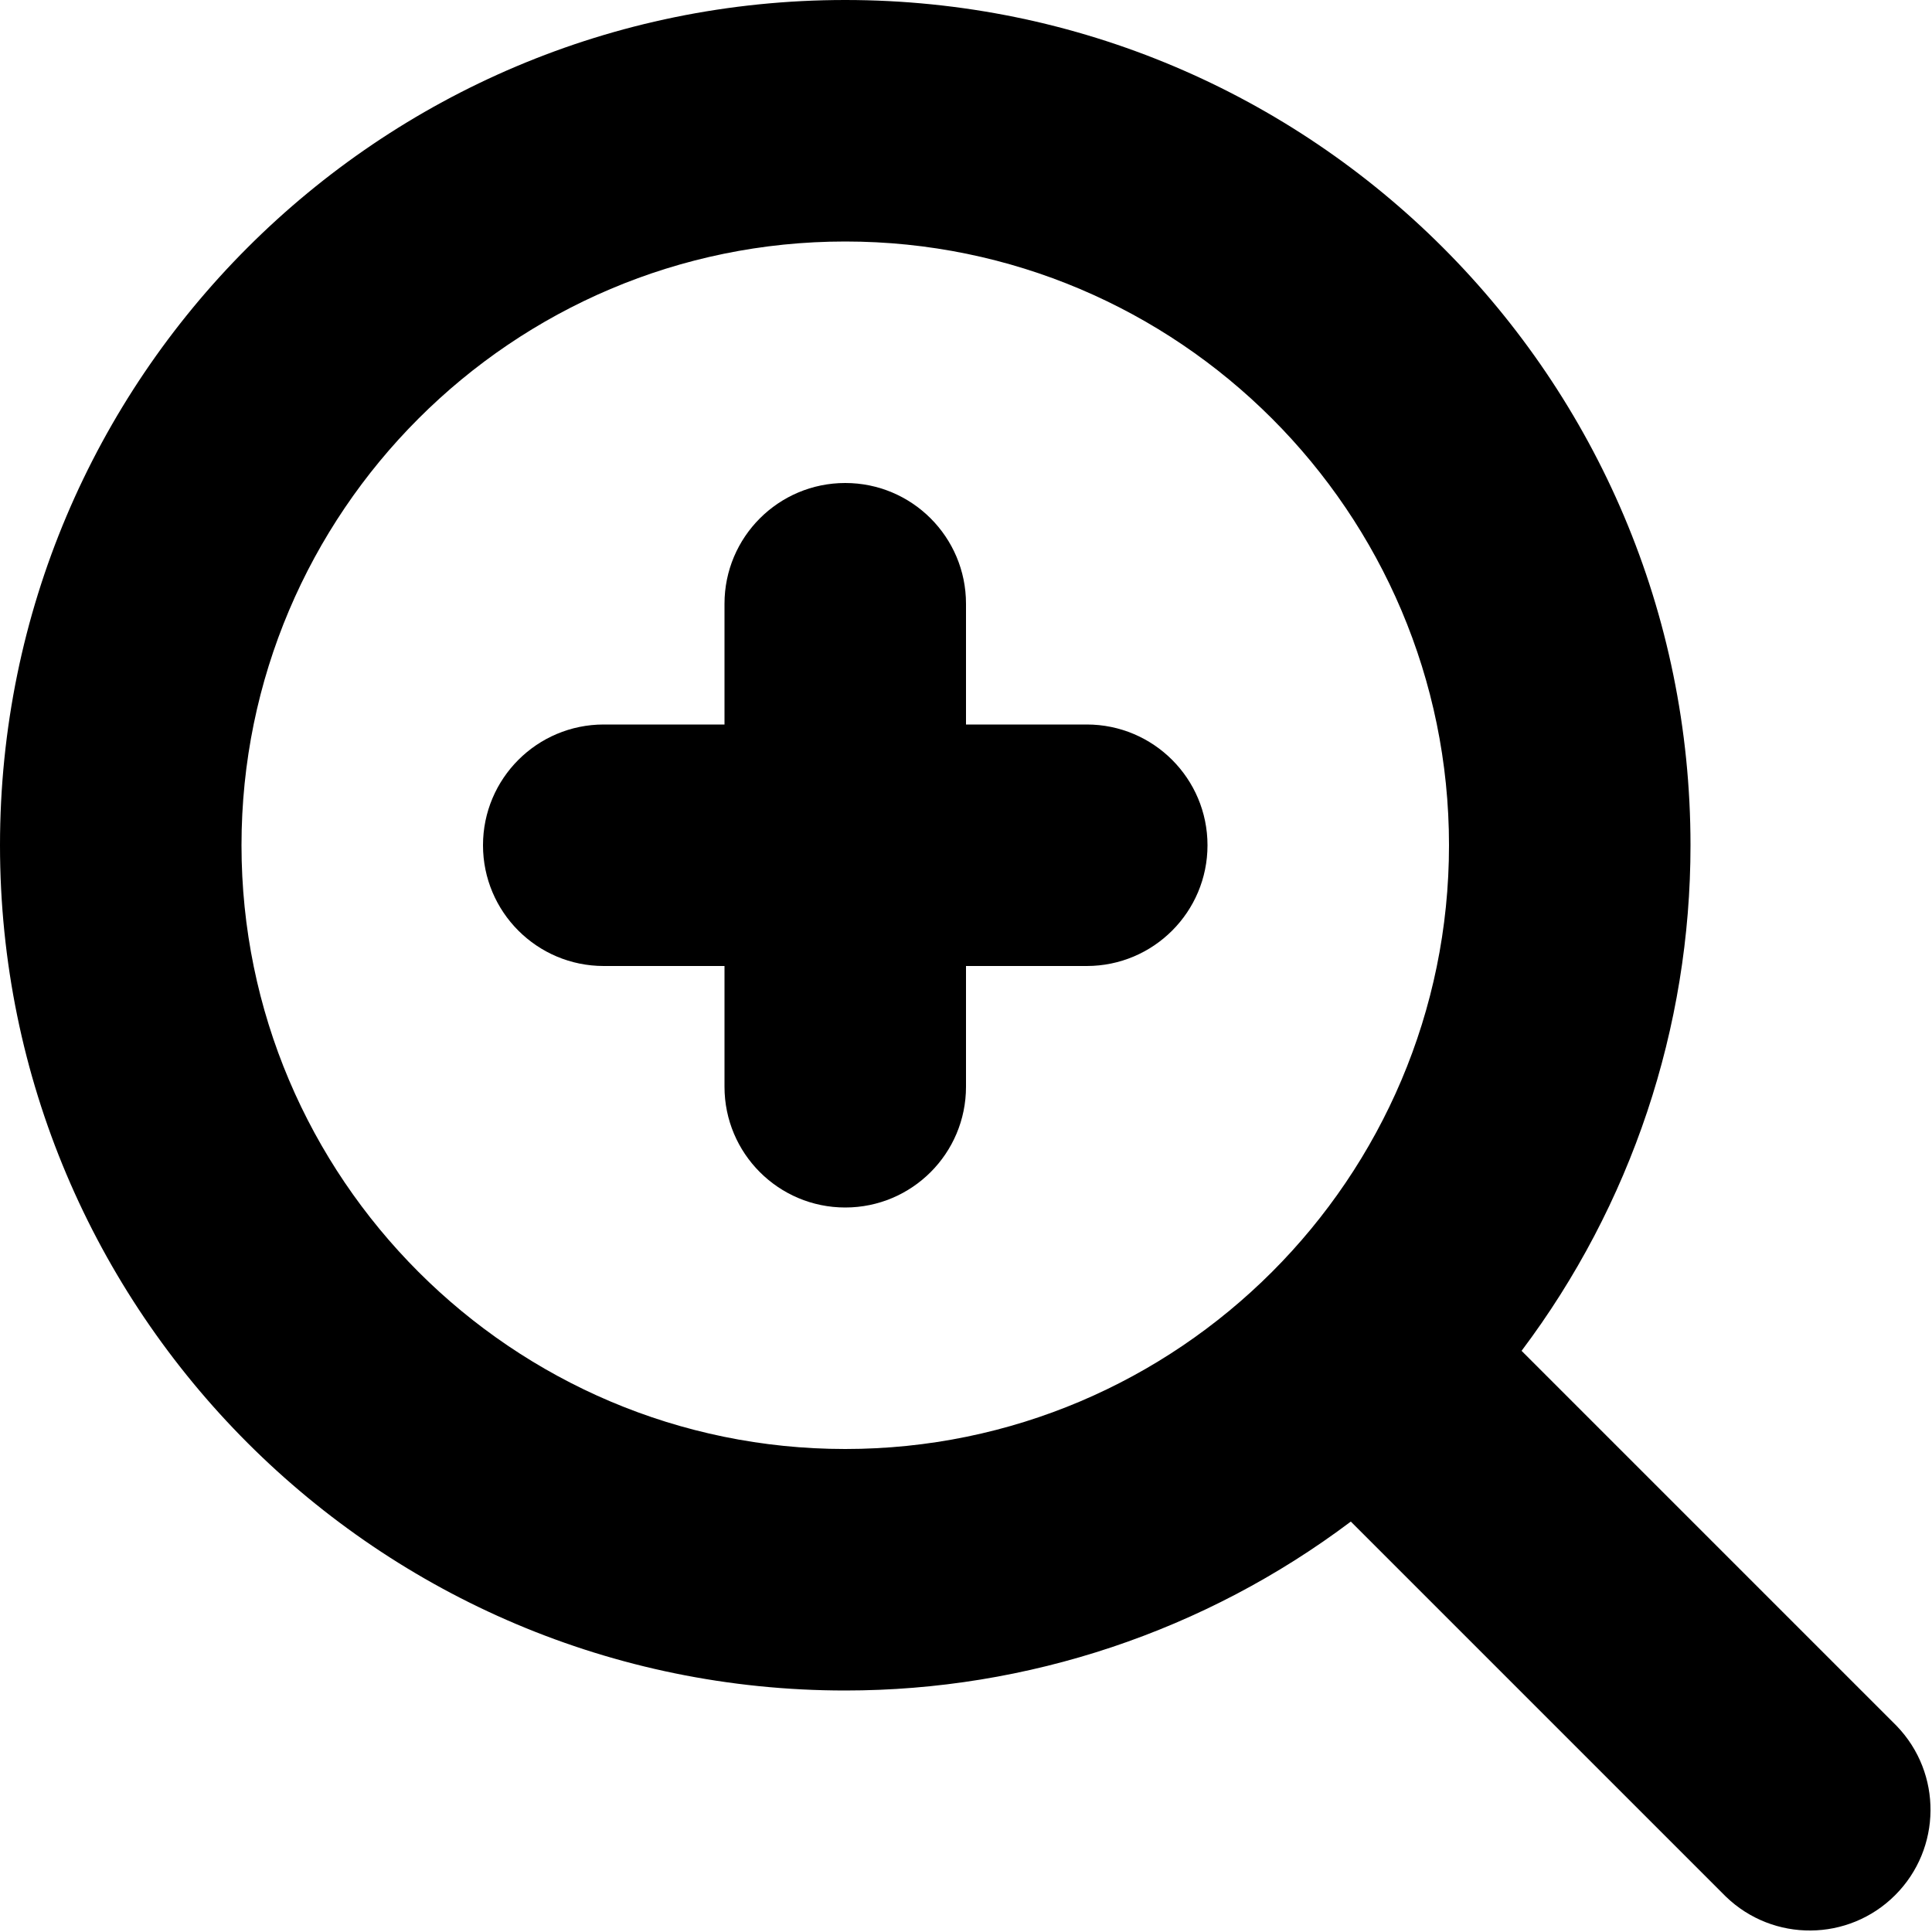
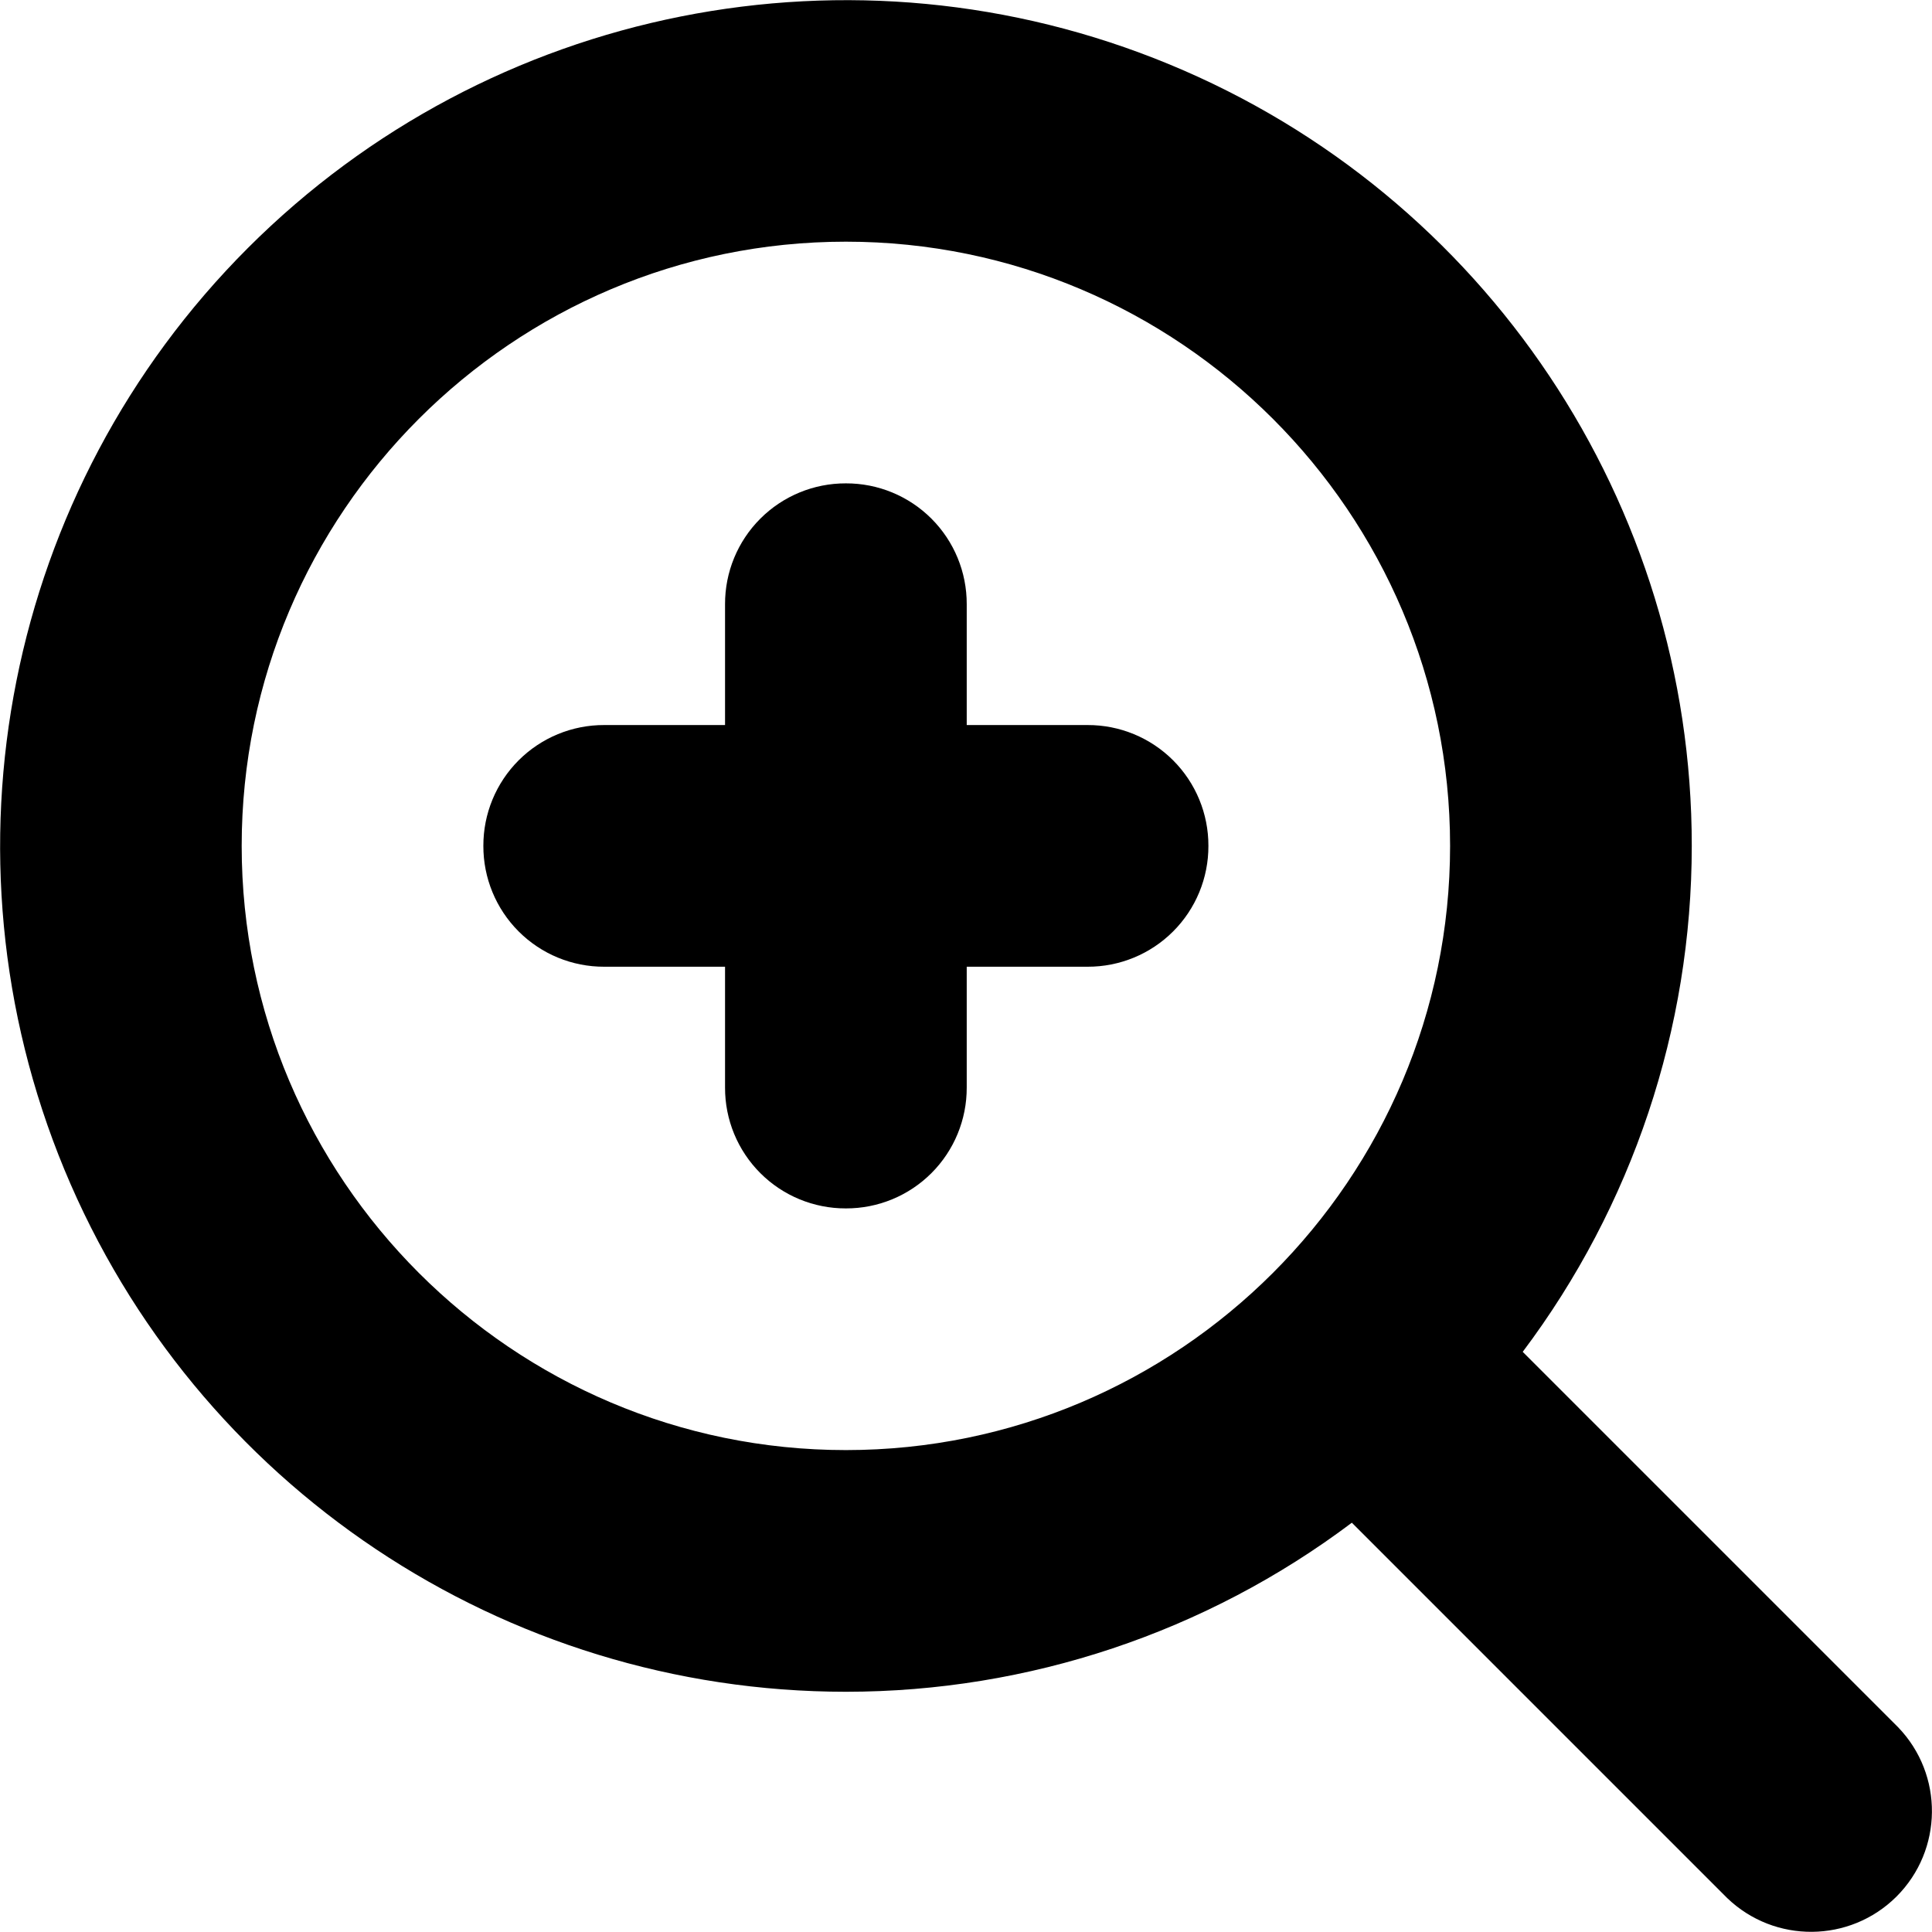
- <svg xmlns="http://www.w3.org/2000/svg" viewBox="0 0 16 16" preserveAspectRatio="xMidYMin meet">
-   <g>
-     <path d="M15.707 14.293l-3.106-3.106A6.961 6.961 0 0 0 14 7a7 7 0 1 0-7 7 6.961 6.961 0 0 0 4.187-1.399l3.106 3.106a1 1 0 0 0 1.414-1.414zM2 7c0-2.757 2.243-5 5-5s5 2.243 5 5-2.243 5-5 5-5-2.243-5-5z" />
-     <path d="M9 6H8V5a1 1 0 0 0-2 0v1H5a1 1 0 0 0 0 2h1v1a1 1 0 0 0 2 0V8h1a1 1 0 0 0 0-2z" />
-   </g>
+ <svg xmlns="http://www.w3.org/2000/svg" viewBox="0 0 15.988 15.988" preserveAspectRatio="xMidYMin meet">
+   <path d="M15.707 14.293l-3.106-3.106A6.966 6.966 0 0014 7 6.994 6.994 0 009.678.533 7.001 7.001 0 00.533 9.679 7.001 7.001 0 007 14c1.51 0 2.98-.491 4.187-1.399l3.106 3.106a1.002 1.002 0 001.401-.012 1 1 0 00.013-1.402zM2 7c0-2.757 2.243-5 5-5s5 2.243 5 5-2.243 5-5 5-5-2.243-5-5z" />
+   <path d="M9 6H8V5a.997.997 0 00-1-1 .997.997 0 00-1 1v1H5a.997.997 0 00-1 1 .997.997 0 001 1h1v1a.997.997 0 001 1 .997.997 0 001-1V8h1a.997.997 0 001-1 .997.997 0 00-1-1z" />
</svg>
